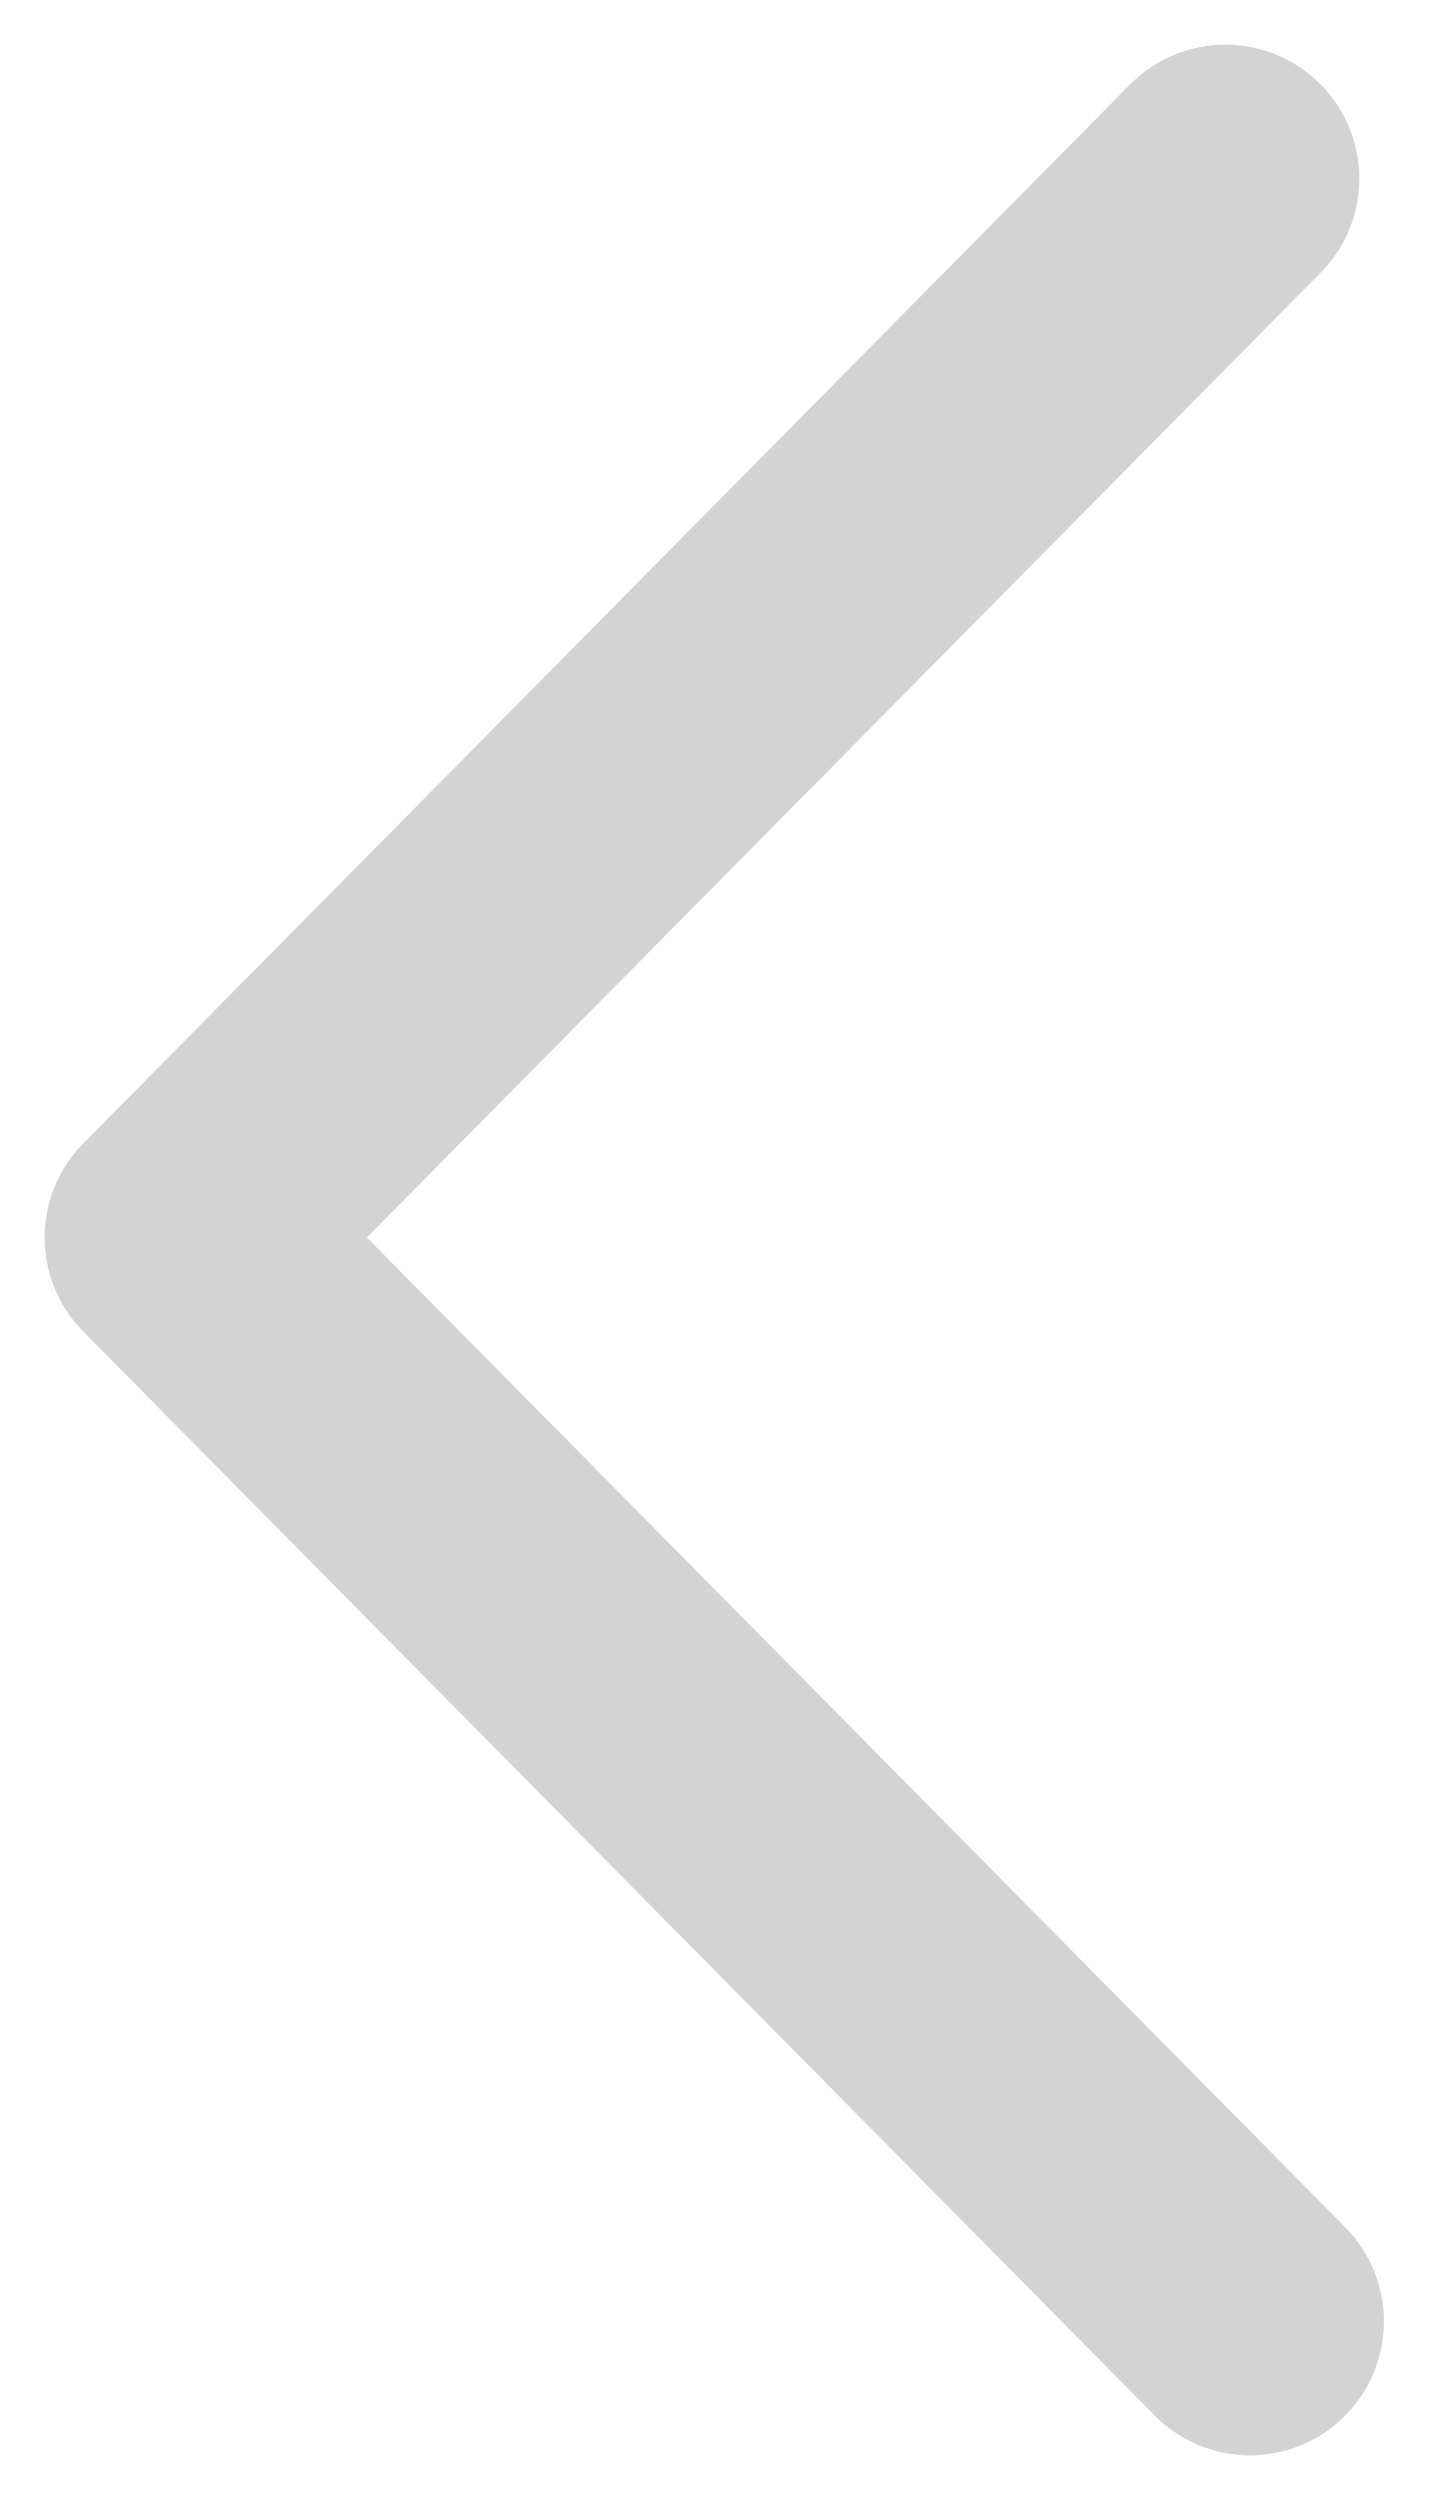
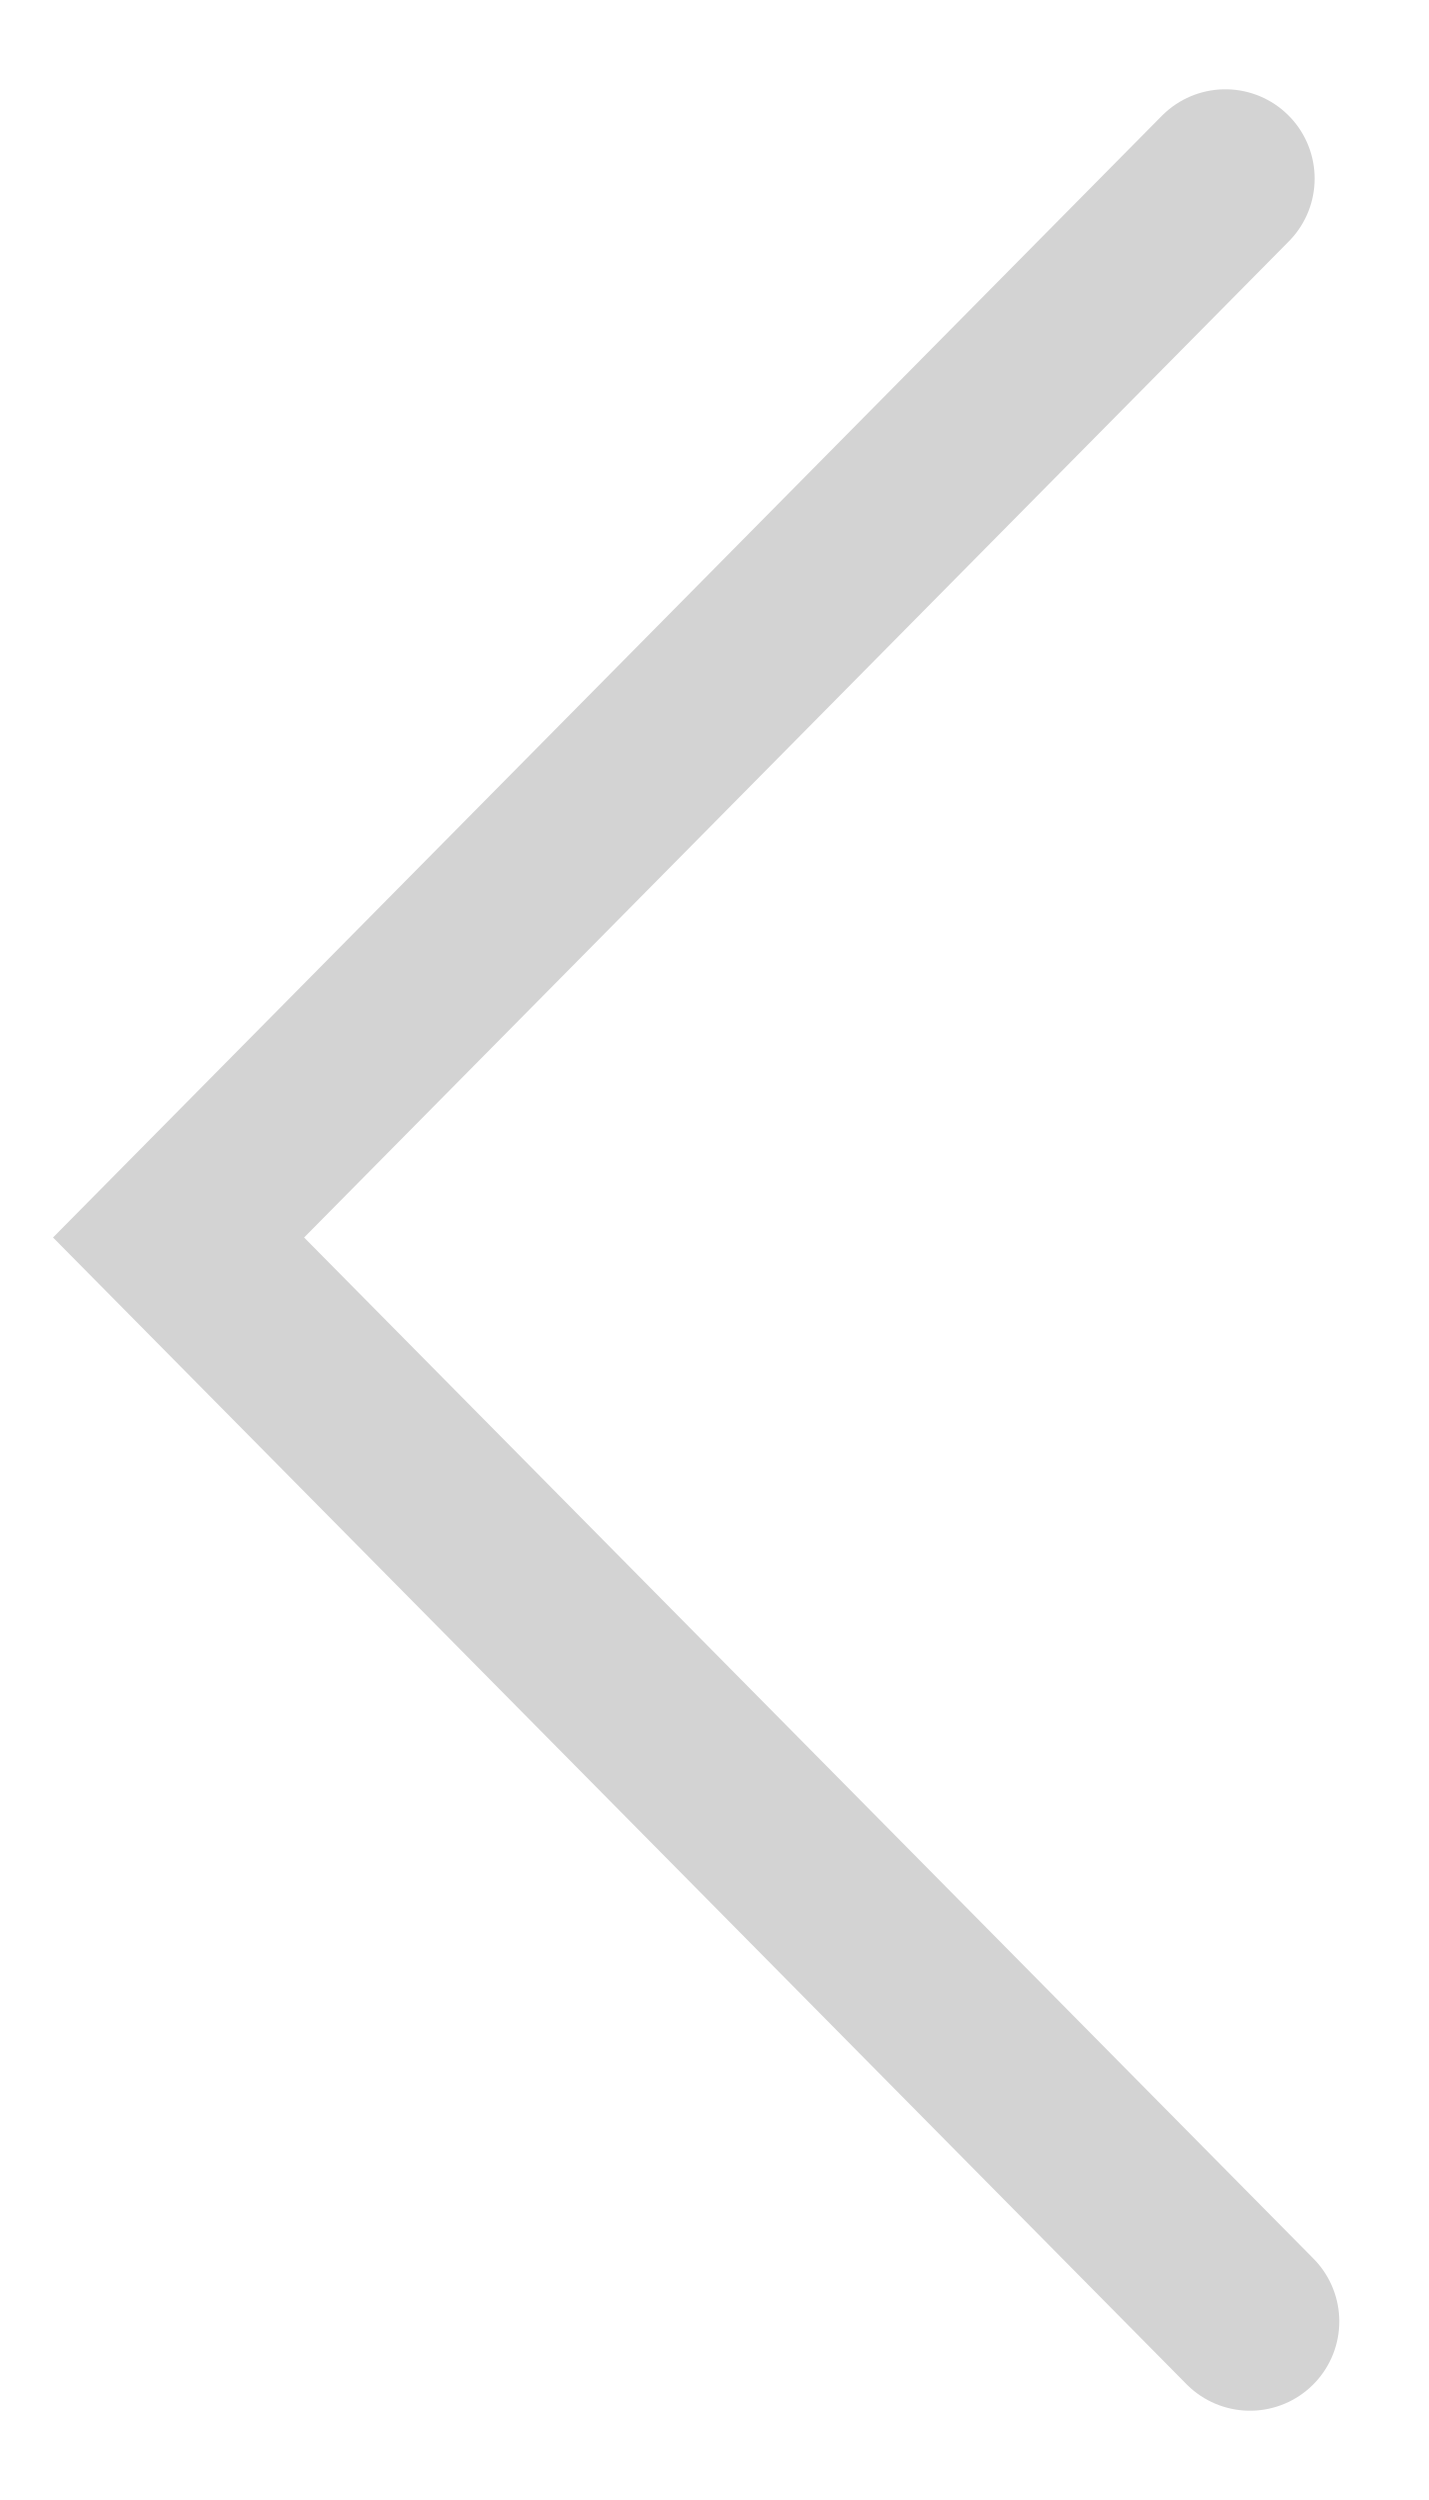
<svg xmlns="http://www.w3.org/2000/svg" width="8" height="14" viewBox="0 0 8 14" fill="none">
-   <path d="M7 13L1 6.93L6.862 1" stroke="#D3D3D3" stroke-width="1.5" stroke-linecap="round" stroke-linejoin="round" />
+   <path d="M7 13L1 6.93L6.862 1" stroke="#D3D3D3" strokeWidth="1.5" stroke-linecap="round" strokeLinejoin="round" />
</svg>
